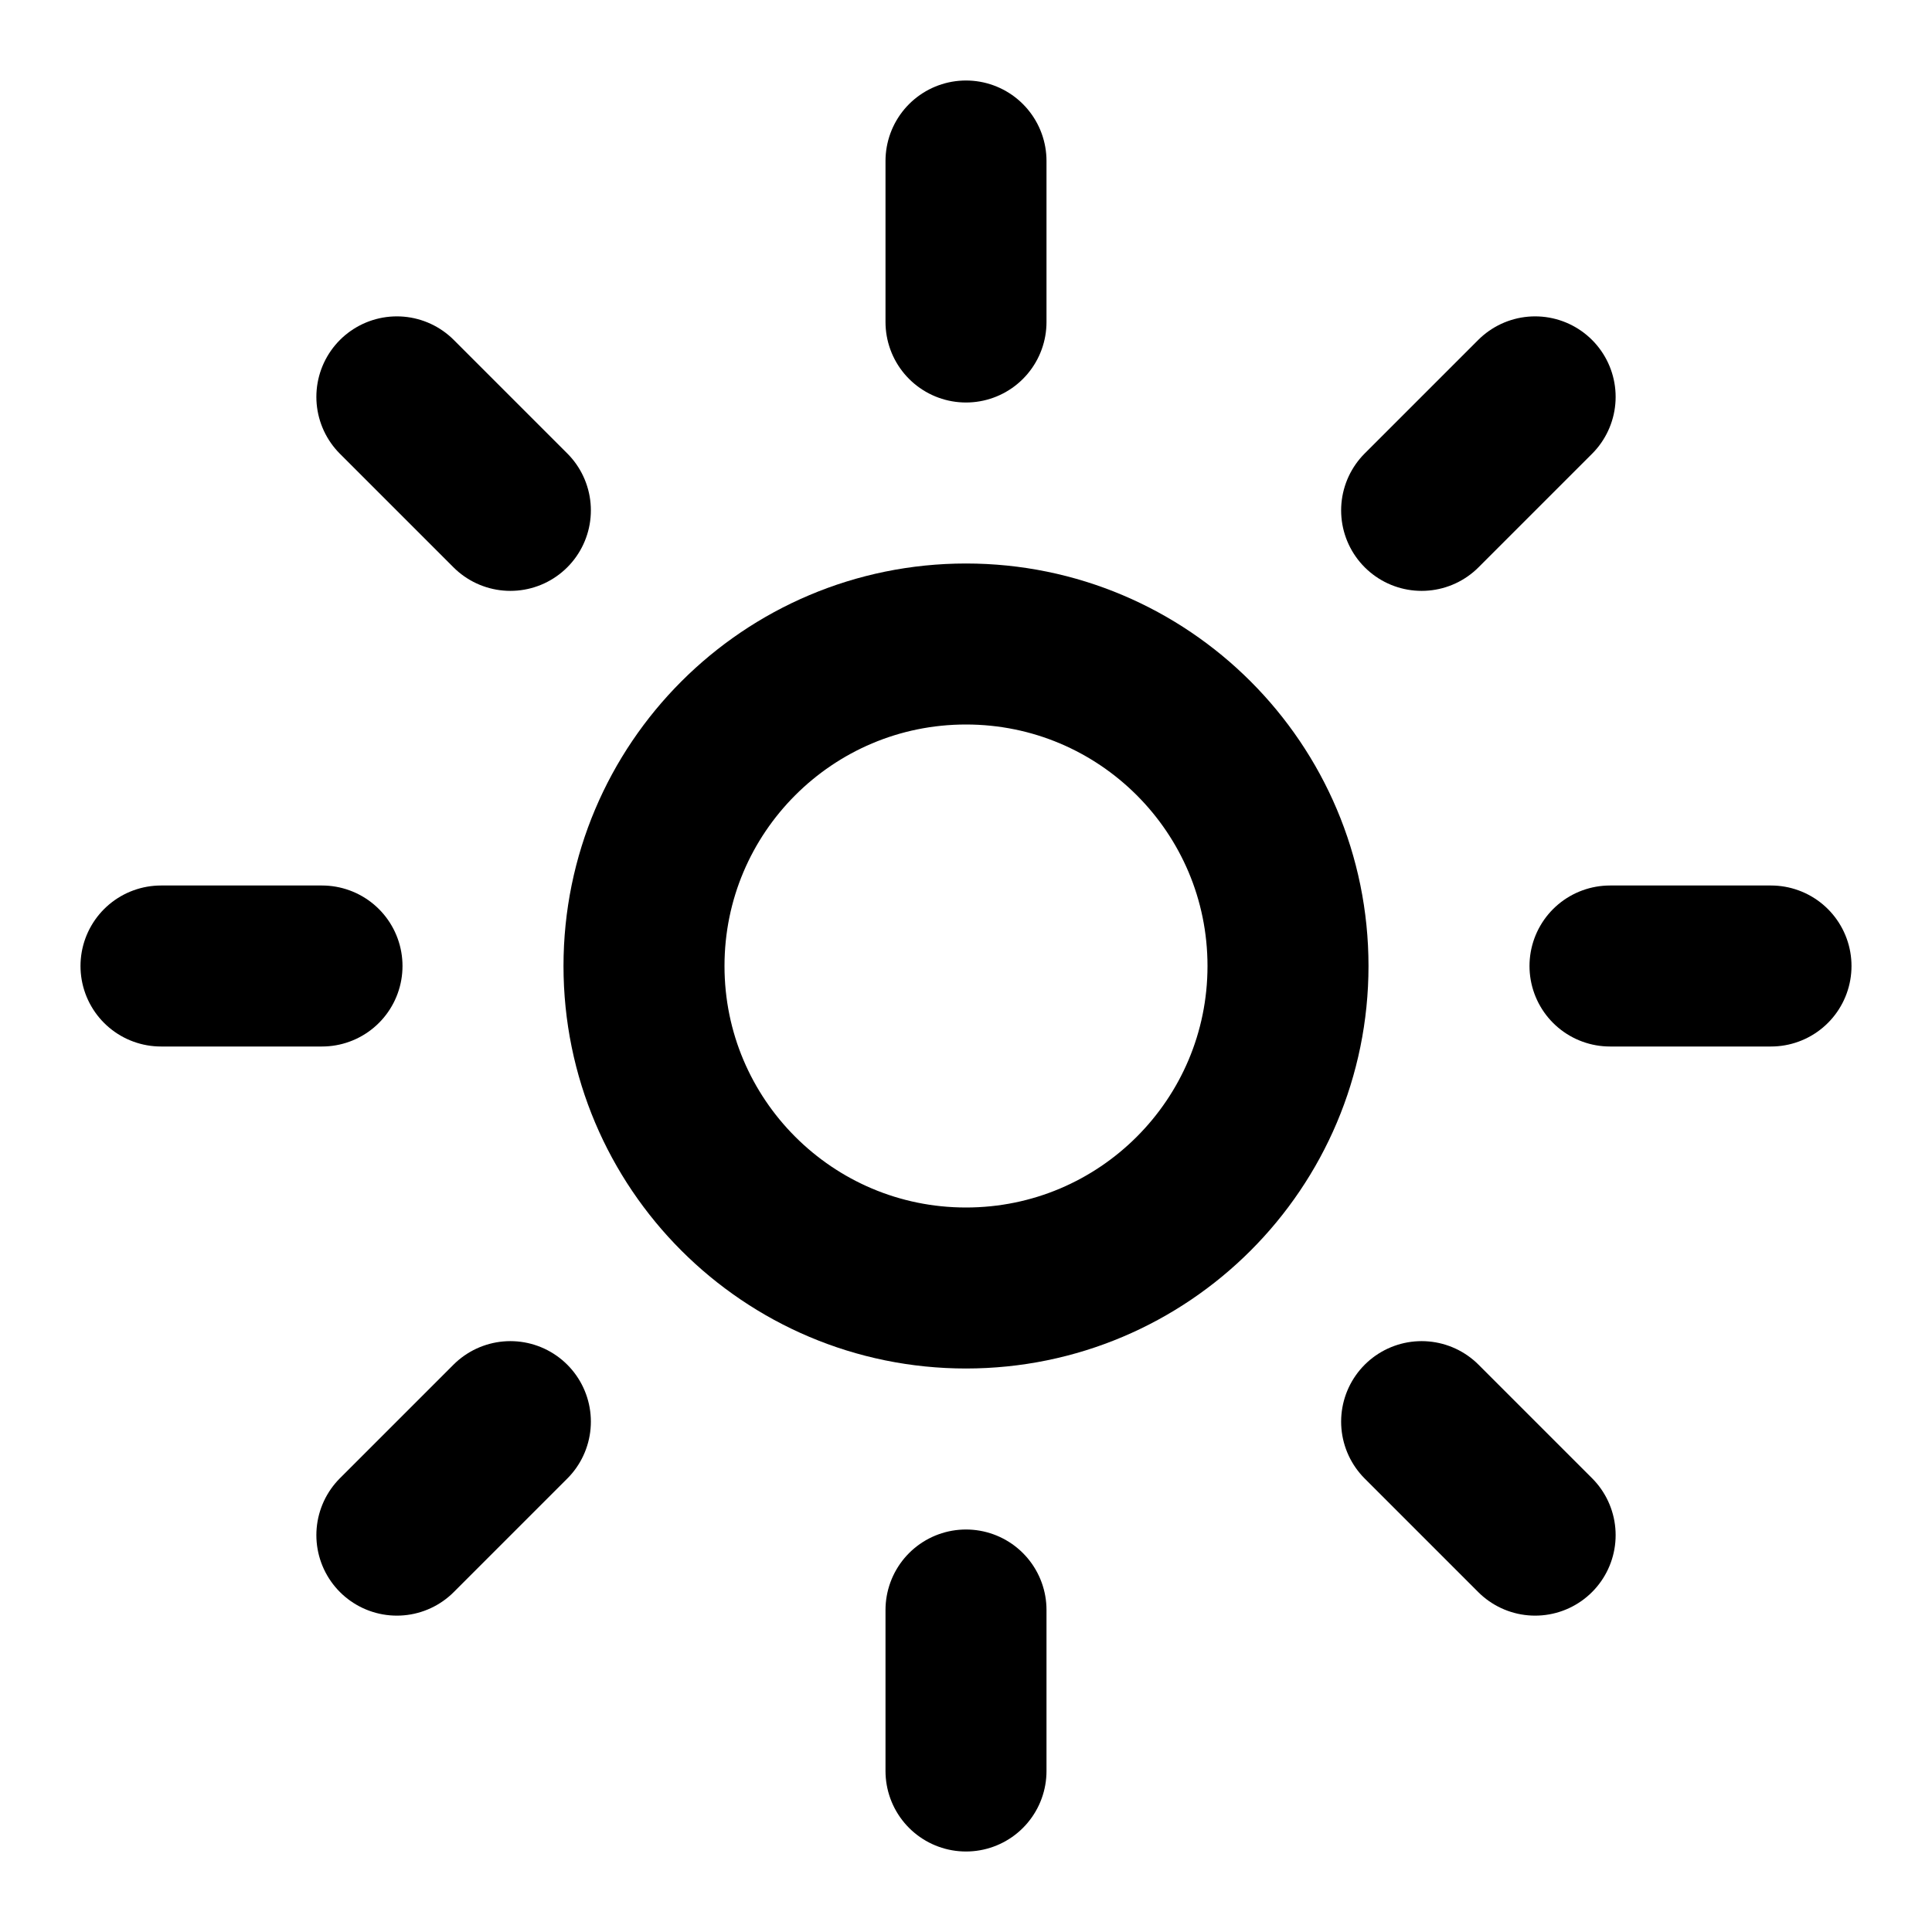
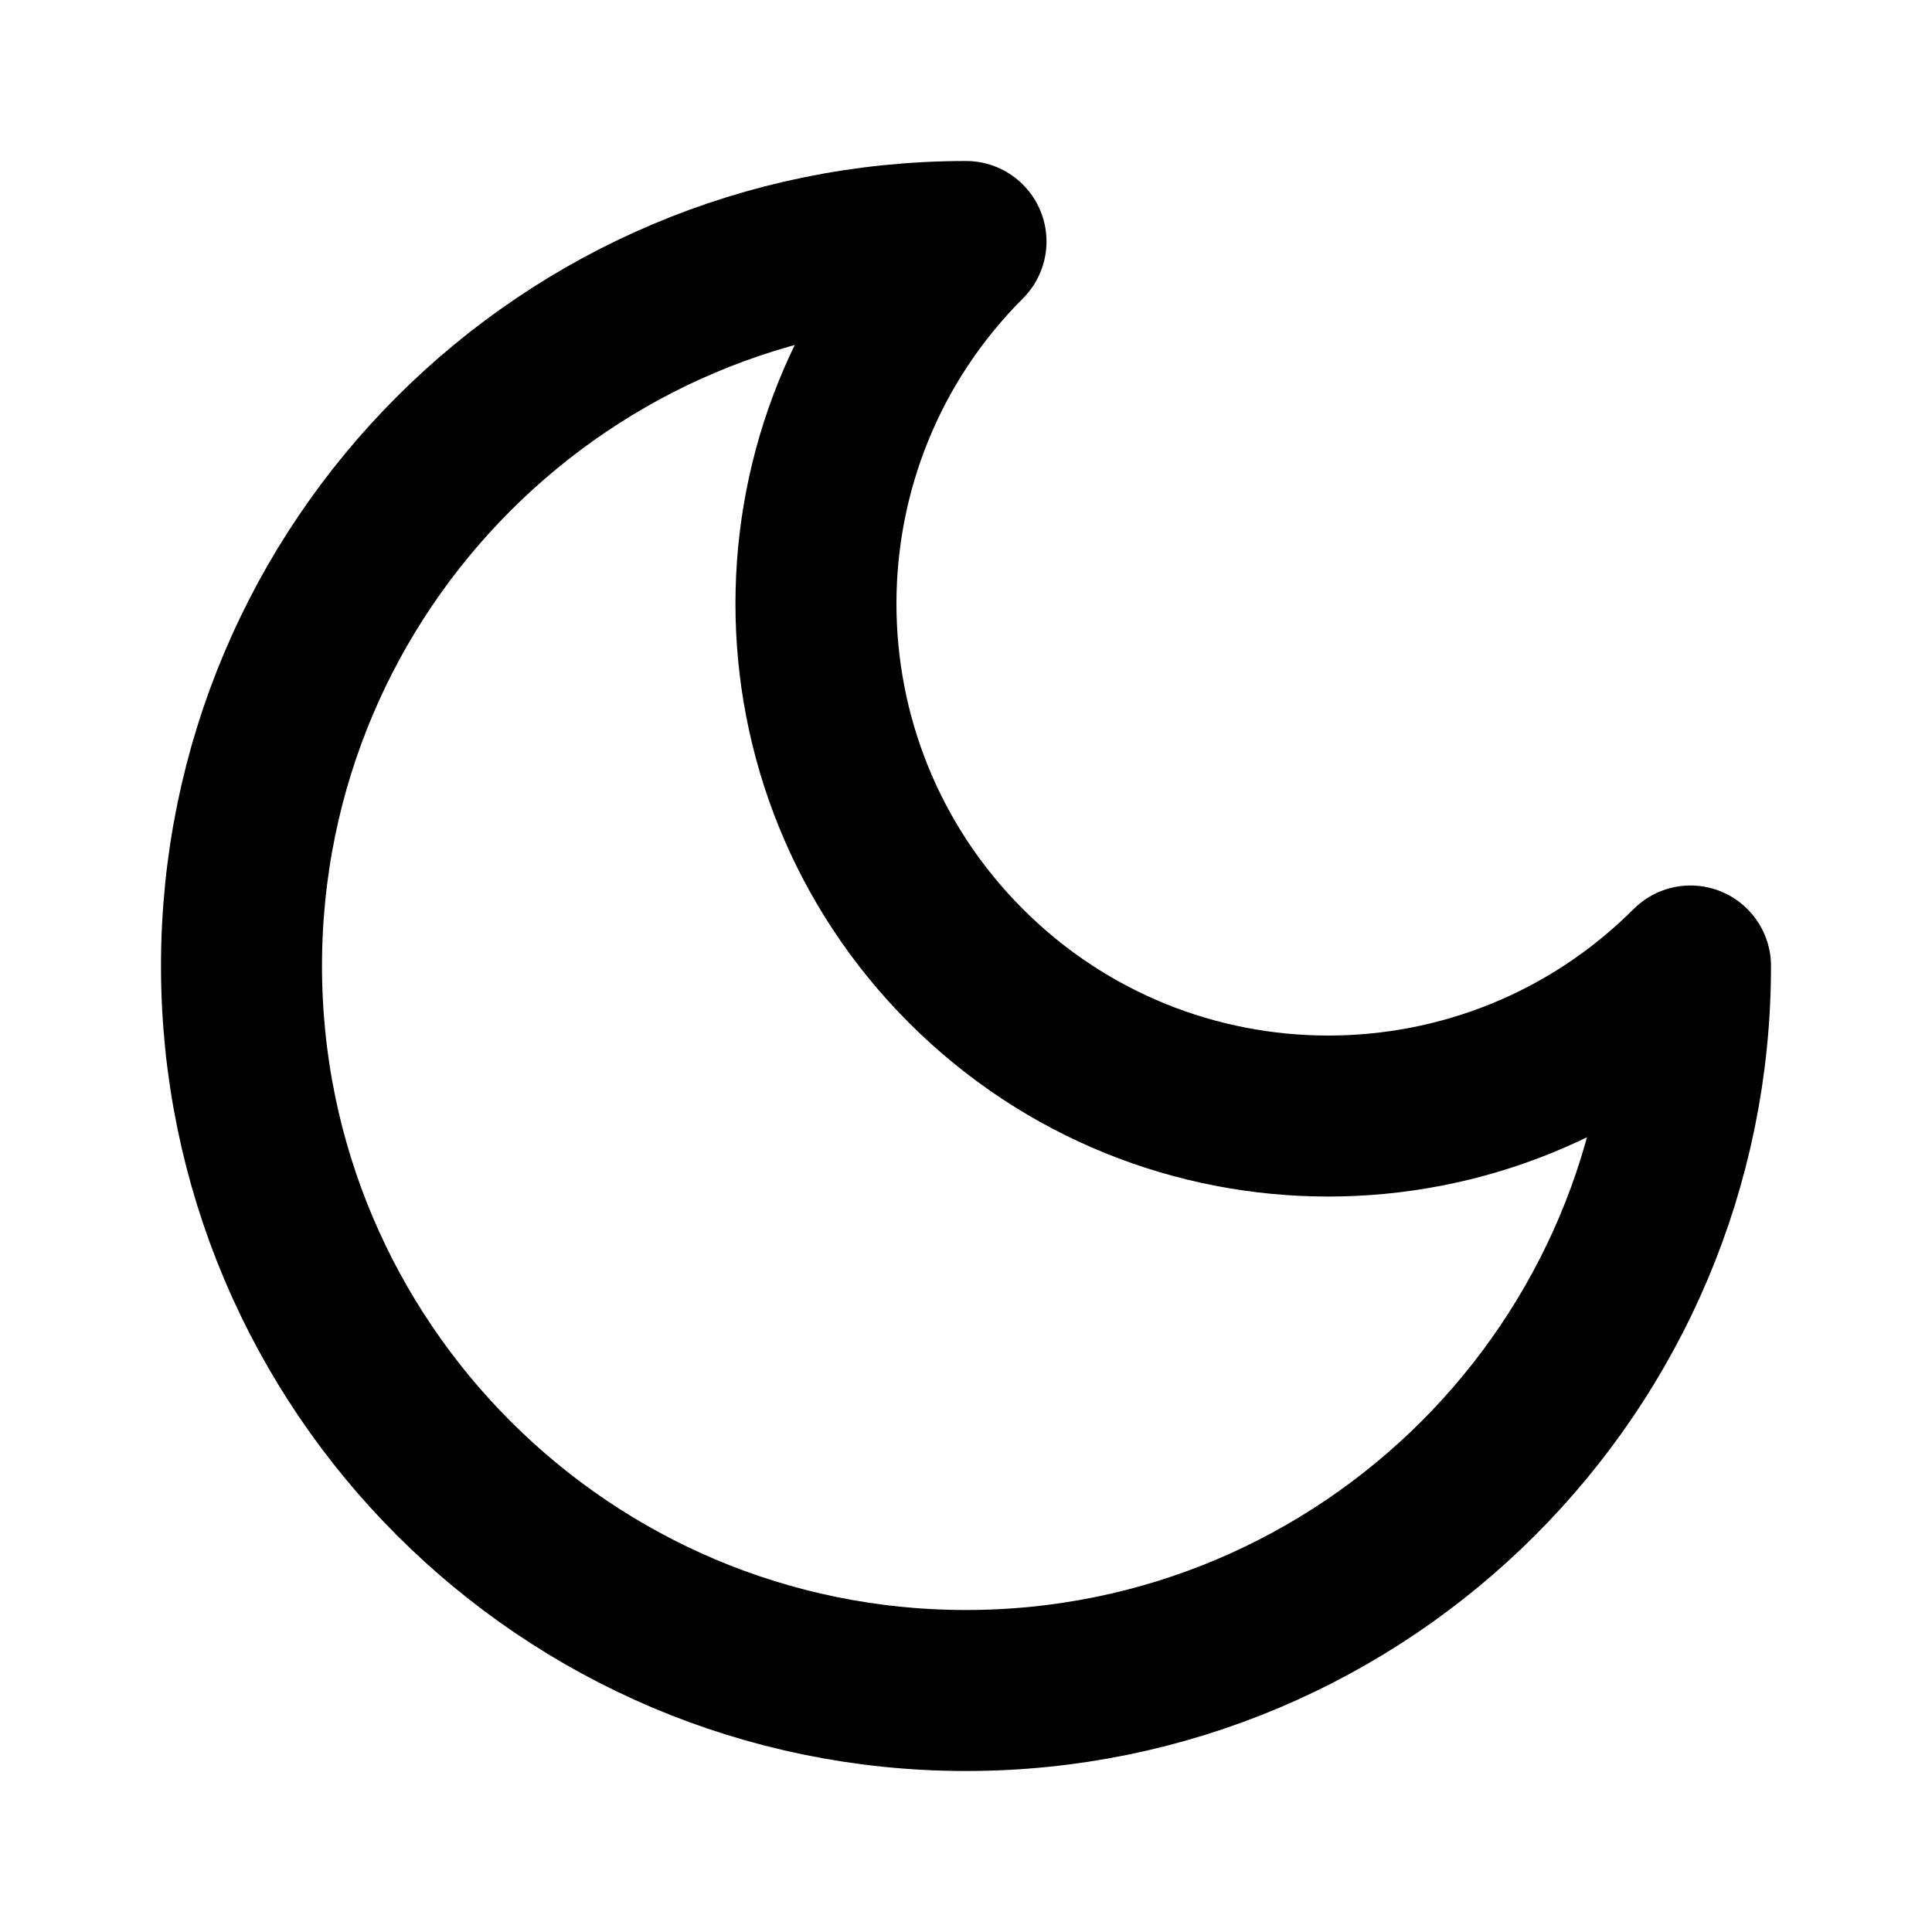
<svg xmlns="http://www.w3.org/2000/svg" width="18" height="18" viewBox="0 0 24 24" fill="none" stroke="currentColor" stroke-width="2" stroke-linecap="round" stroke-linejoin="round">
-   <circle cx="12" cy="12" r="4" />
-   <path d="M12 2v2M12 20v2M4.93 4.93l1.41 1.41M17.66 17.66l1.41 1.41M2 12h2M20 12h2M4.93 19.07l1.41-1.41M17.66 6.34l1.41-1.41" />
+   <path d="M12 3a6 6 0 0 0 9 9 9 9 0 1 1-9-9Z" />
</svg>
